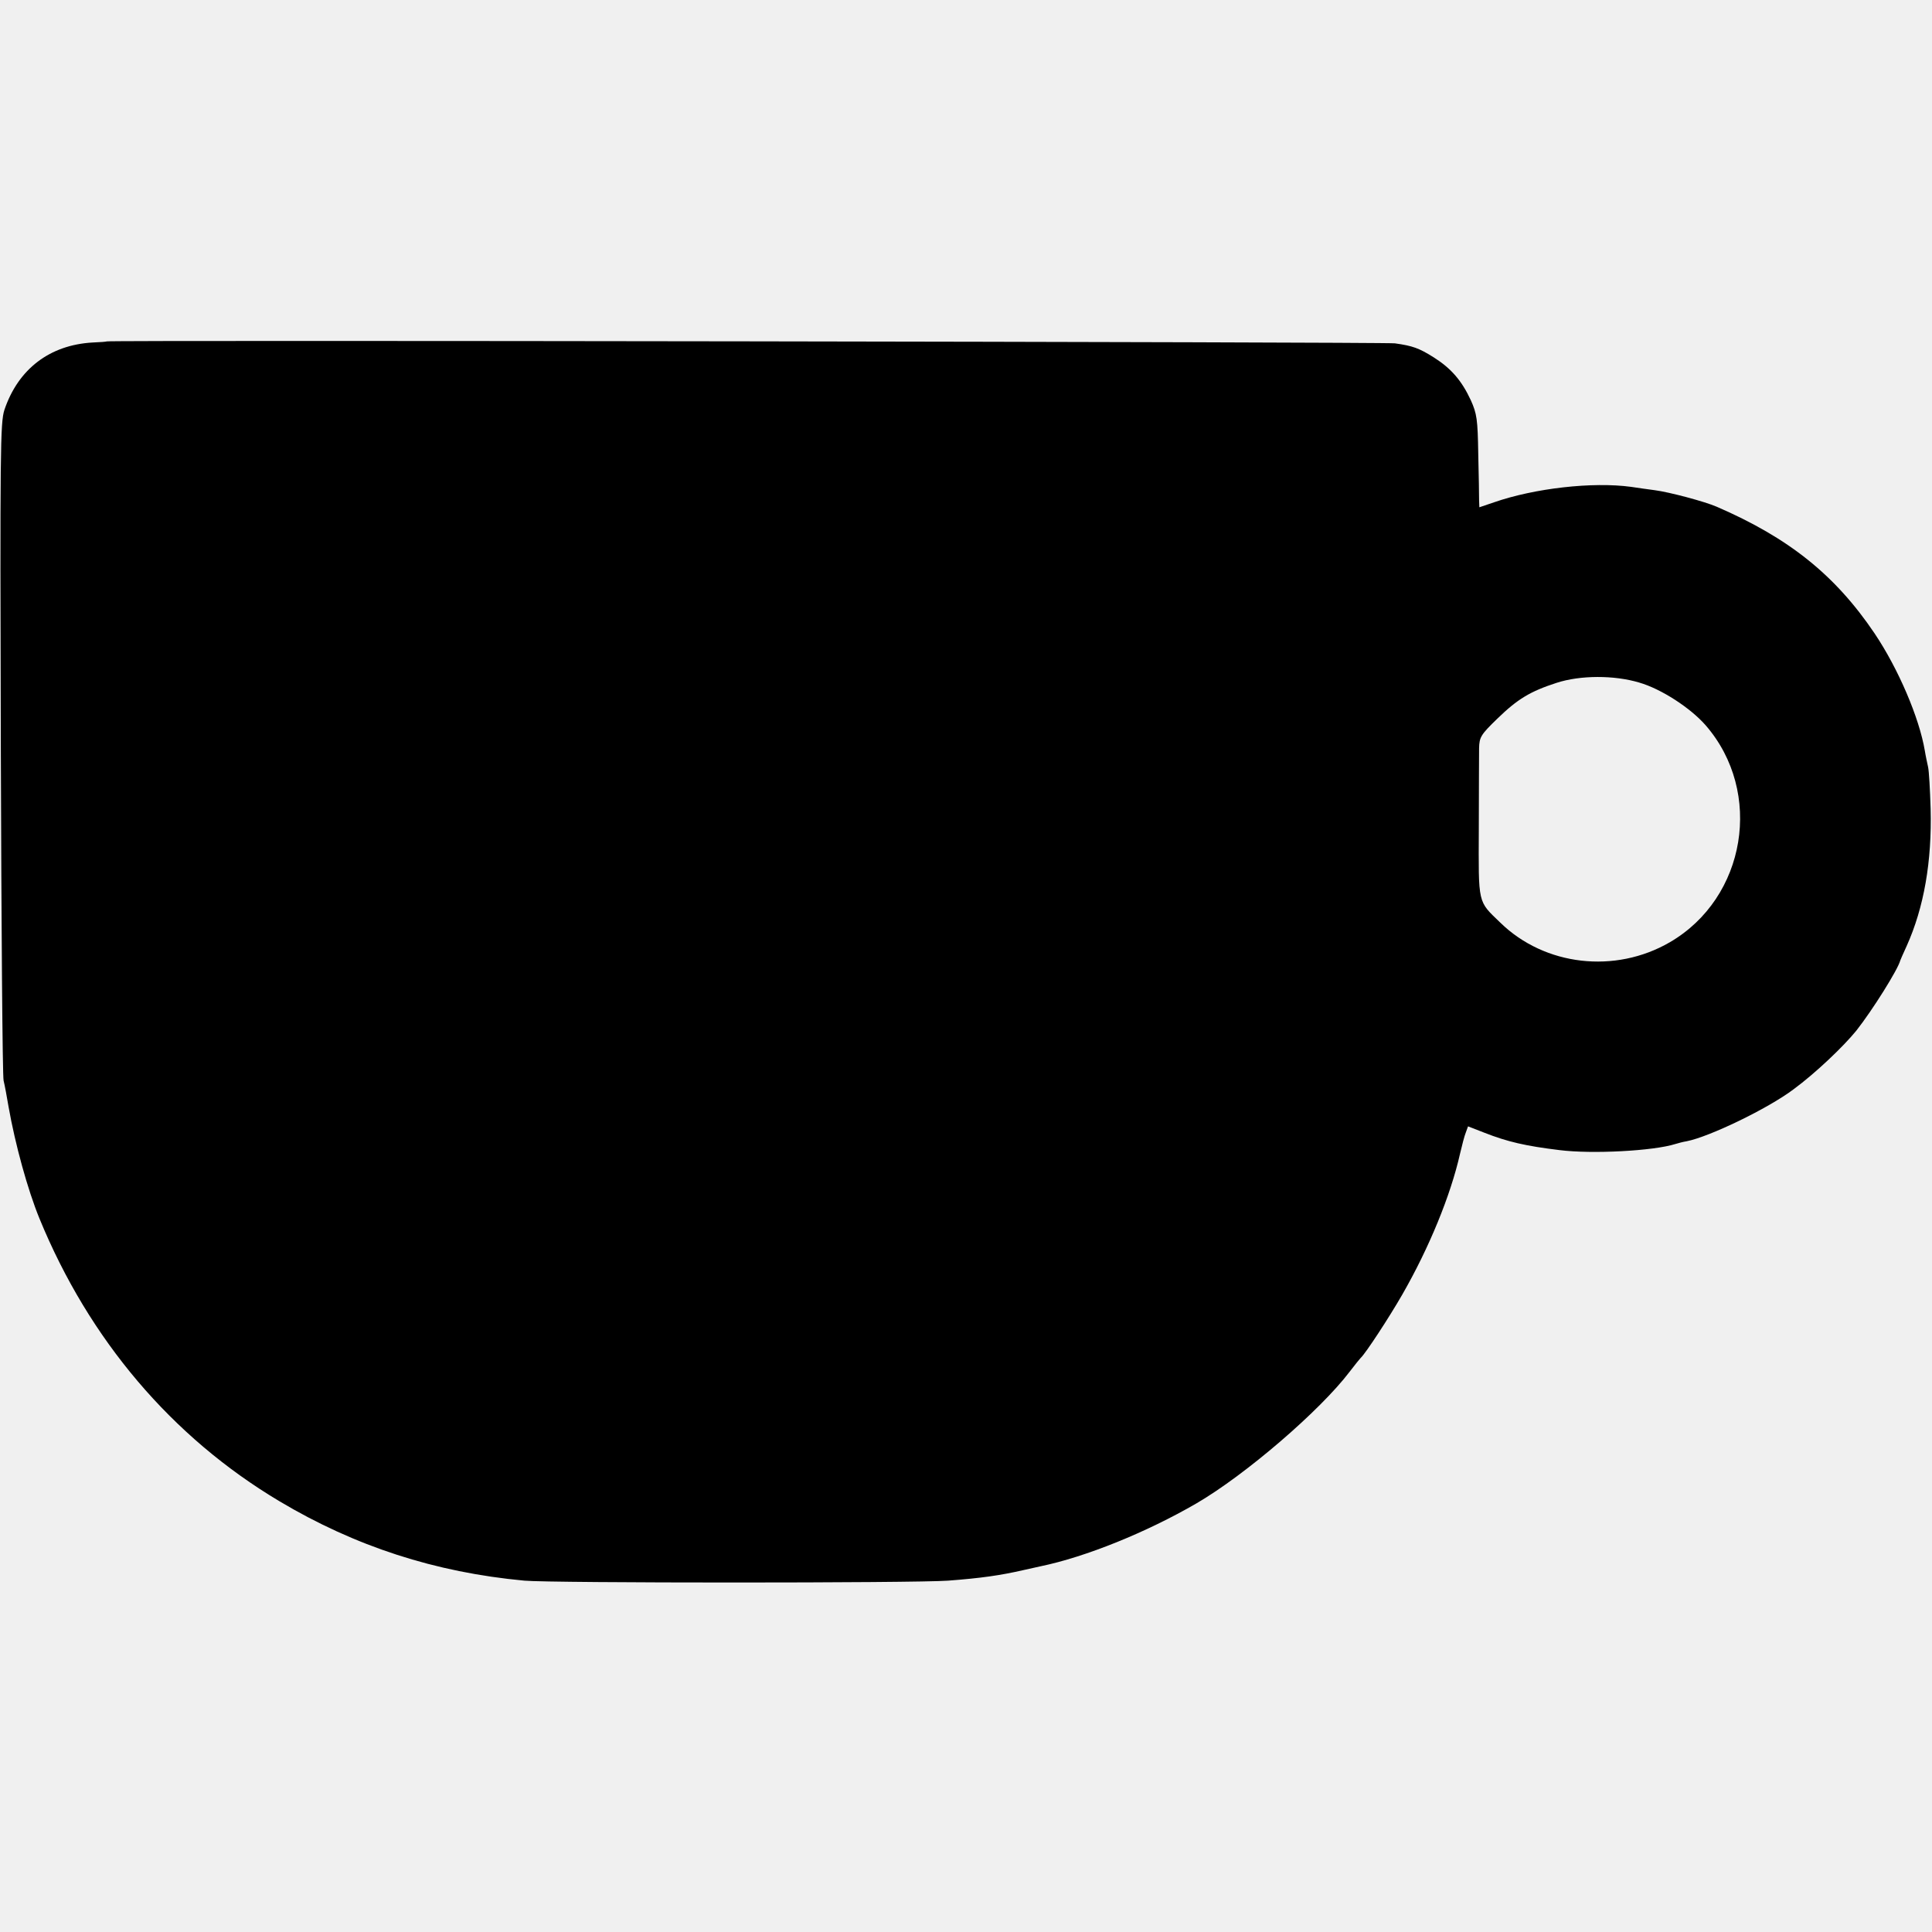
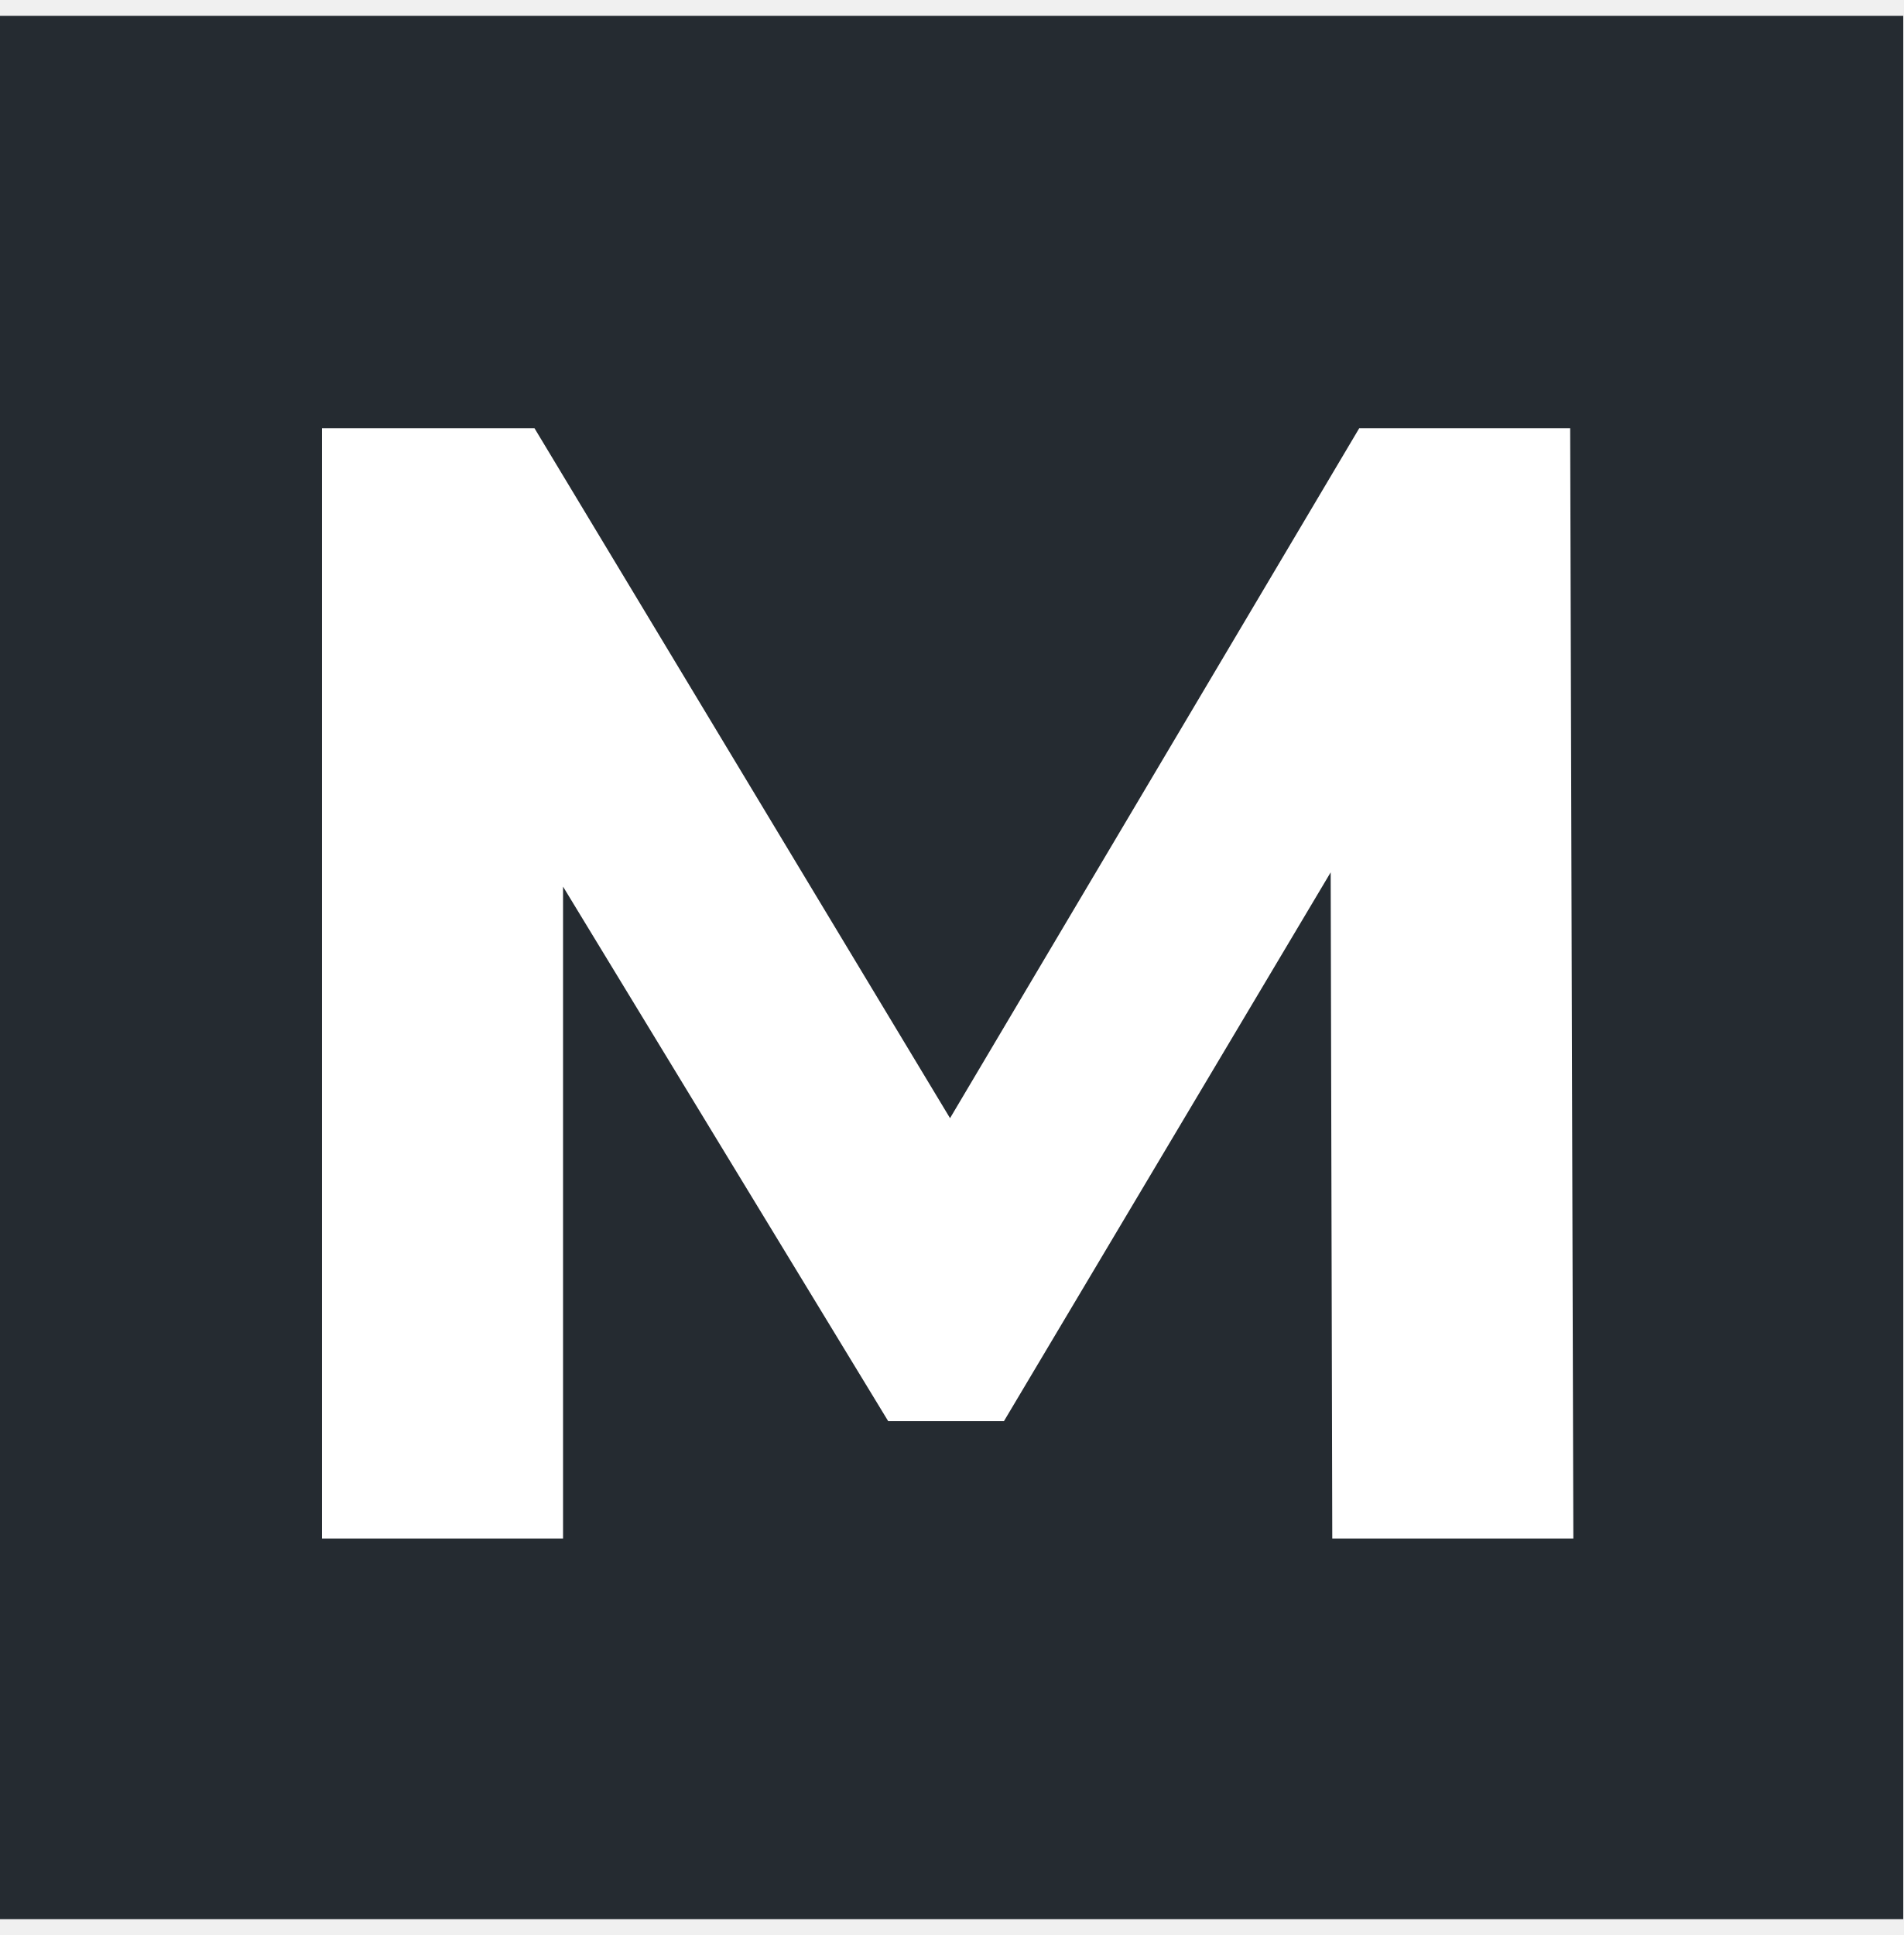
- <svg xmlns="http://www.w3.org/2000/svg" version="1.0" width="700pt" height="700pt" viewBox="0 0 700 700" preserveAspectRatio="xMidYMid meet">
-   <g transform="translate(0,700) scale(0.1,-0.1)" fill="#000000" stroke="none">
-     <path d="M387 5763 c-1 -1 -24 -3 -52 -4 -155 -9 -269 -96 -319 -244 -15 -46 -16 -145 -13 -1225 2 -646 6 -1188 10 -1205 4 -16 12 -59 18 -95 24 -136 69 -300 112 -405 180 -439 480 -792 869 -1024 275 -164 565 -258 888 -288 97 -9 1416 -9 1535 0 119 9 189 19 272 38 27 6 55 12 63 14 164 34 384 123 565 228 177 103 448 336 555 477 19 25 37 47 40 50 17 15 104 148 151 230 97 169 175 359 209 510 7 30 16 65 21 77 l8 22 59 -23 c84 -33 149 -48 272 -63 119 -15 341 -3 420 22 10 3 28 8 41 10 82 16 294 118 387 188 79 58 181 155 228 213 59 75 151 222 159 254 1 3 11 26 23 52 63 140 92 307 87 498 -2 69 -6 136 -9 150 -3 14 -9 41 -12 60 -20 119 -96 297 -182 425 -143 212 -311 346 -572 459 -44 19 -171 53 -225 60 -22 3 -60 8 -85 12 -140 19 -350 -5 -497 -56 l-53 -18 -1 26 c0 15 -1 90 -3 167 -2 126 -5 146 -27 195 -33 71 -71 115 -134 155 -54 34 -77 42 -141 51 -35 5 -4663 12 -4667 7z m5552 -1236 c80 -23 186 -92 241 -155 210 -242 147 -625 -130 -786 -198 -115 -453 -86 -614 71 -83 80 -79 64 -78 341 0 136 1 267 1 291 1 40 6 49 66 107 73 71 119 99 215 130 86 28 209 28 299 1z" />
-   </g>
+ <svg xmlns="http://www.w3.org/2000/svg" width="240" height="244" viewBox="0 0 240 244" fill="none">
+   <rect y="2" width="240" height="240" fill="#252B31" />
+   <path d="M168 194L167.8 110L126.6 179.2H112L71 111.8V194H40.6V54H67.4L119.8 141L171.4 54H198L198.4 194H168Z" fill="white" />
</svg>
